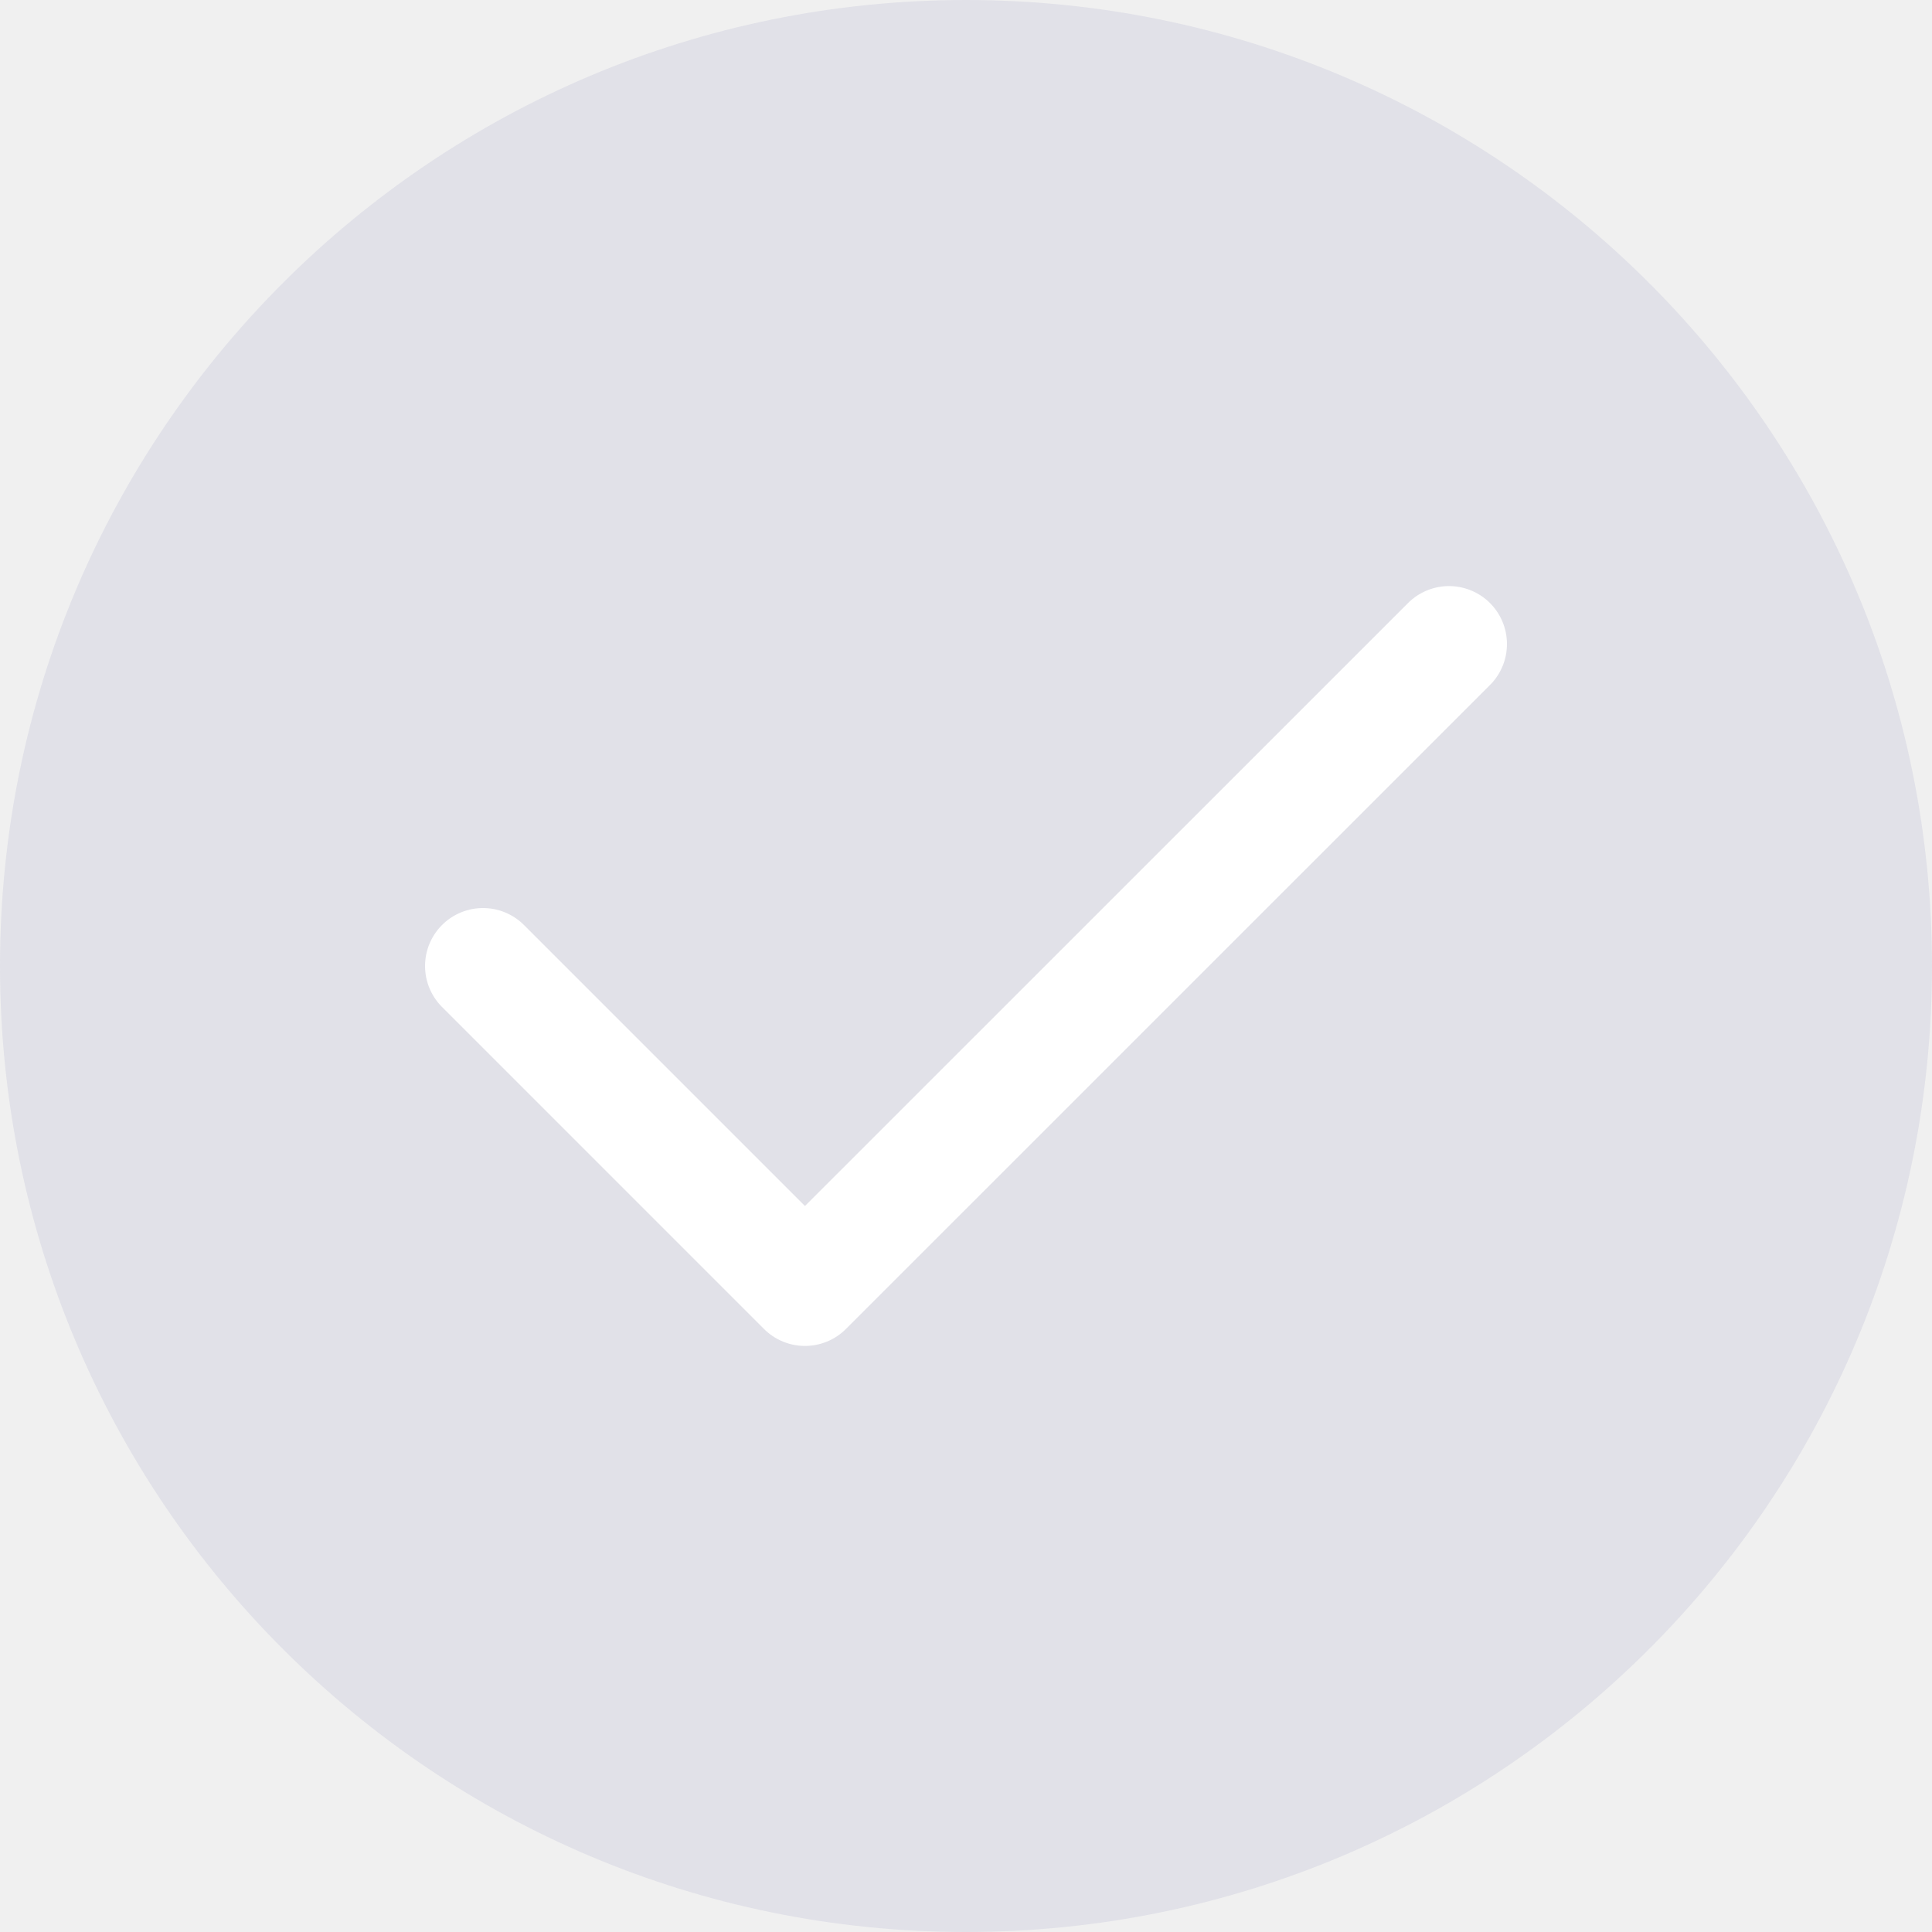
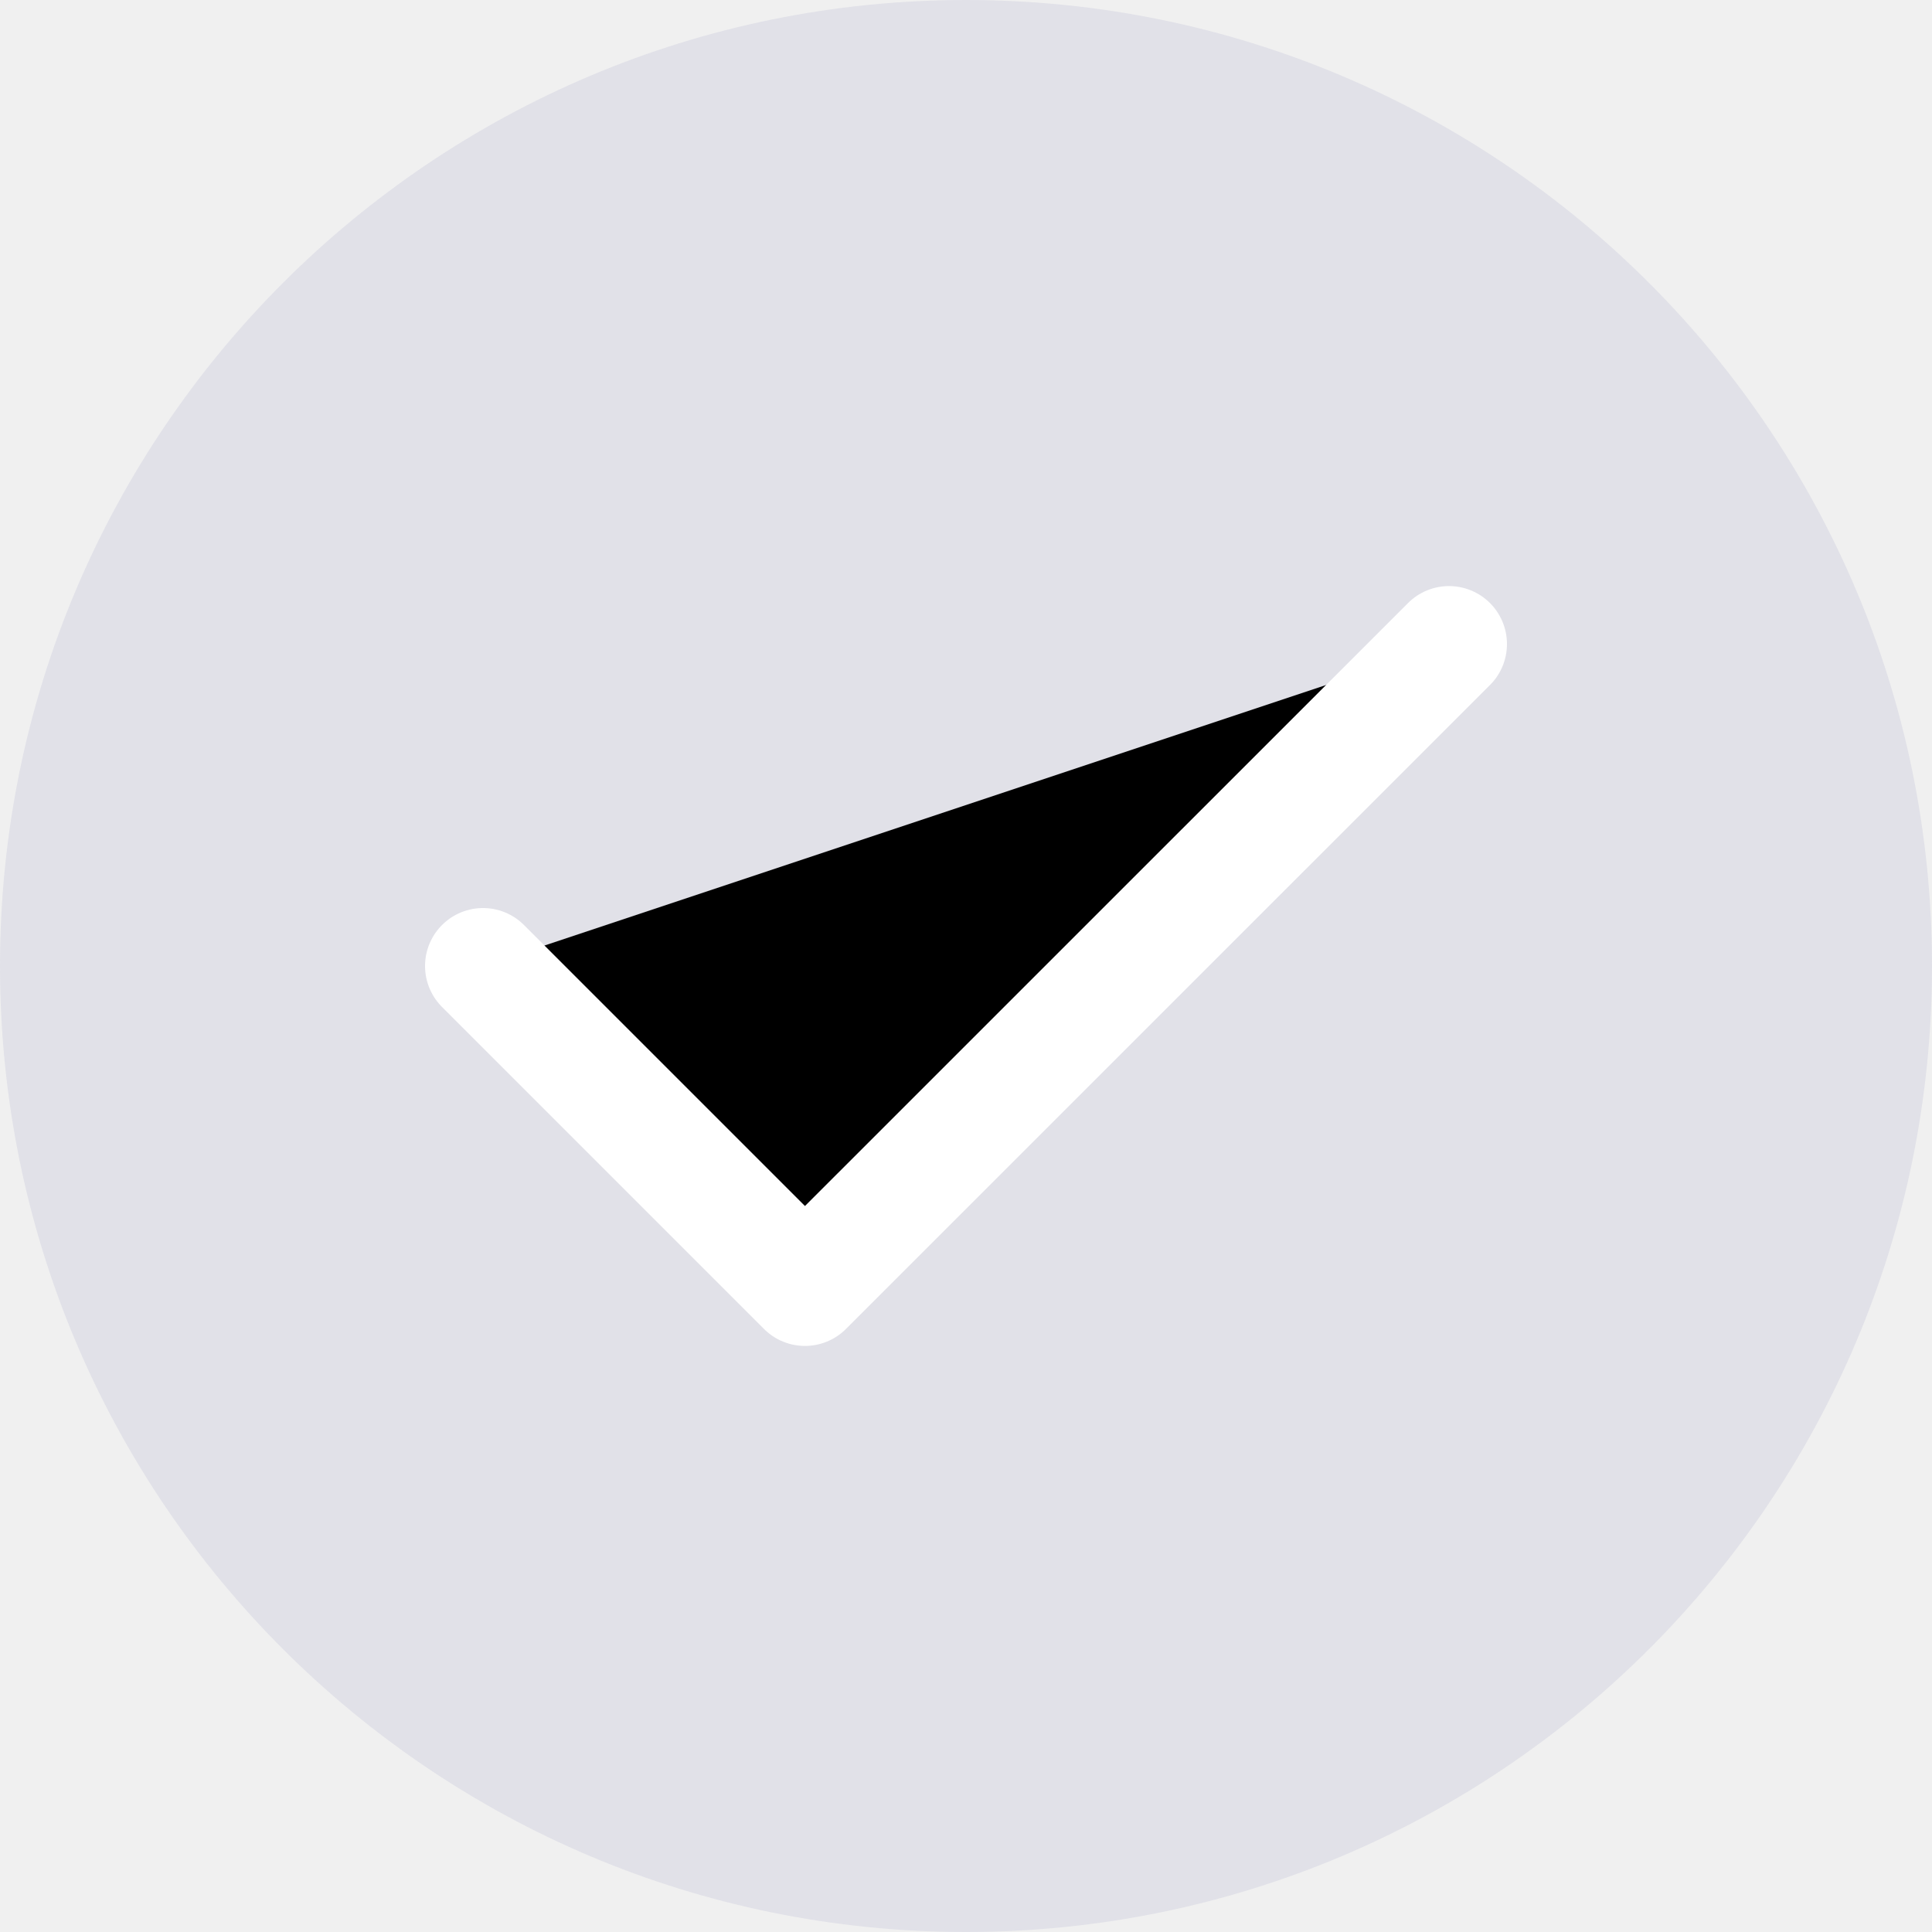
- <svg xmlns="http://www.w3.org/2000/svg" width="20" height="20" viewBox="0 0 20 20" fill="none">
+ <svg xmlns="http://www.w3.org/2000/svg" width="20" height="20" viewBox="0 0 20 20" fill="currentColor">
  <path d="M0 10C0 4.477 4.477 0 10 0C15.523 0 20 4.477 20 10C20 15.523 15.523 20 10 20C4.477 20 0 15.523 0 10Z" fill="#E1E1E8" />
  <path d="M5 10L8.333 13.333L15 6.667" stroke="white" stroke-width="1.2" stroke-linecap="round" stroke-linejoin="round" />
</svg>
